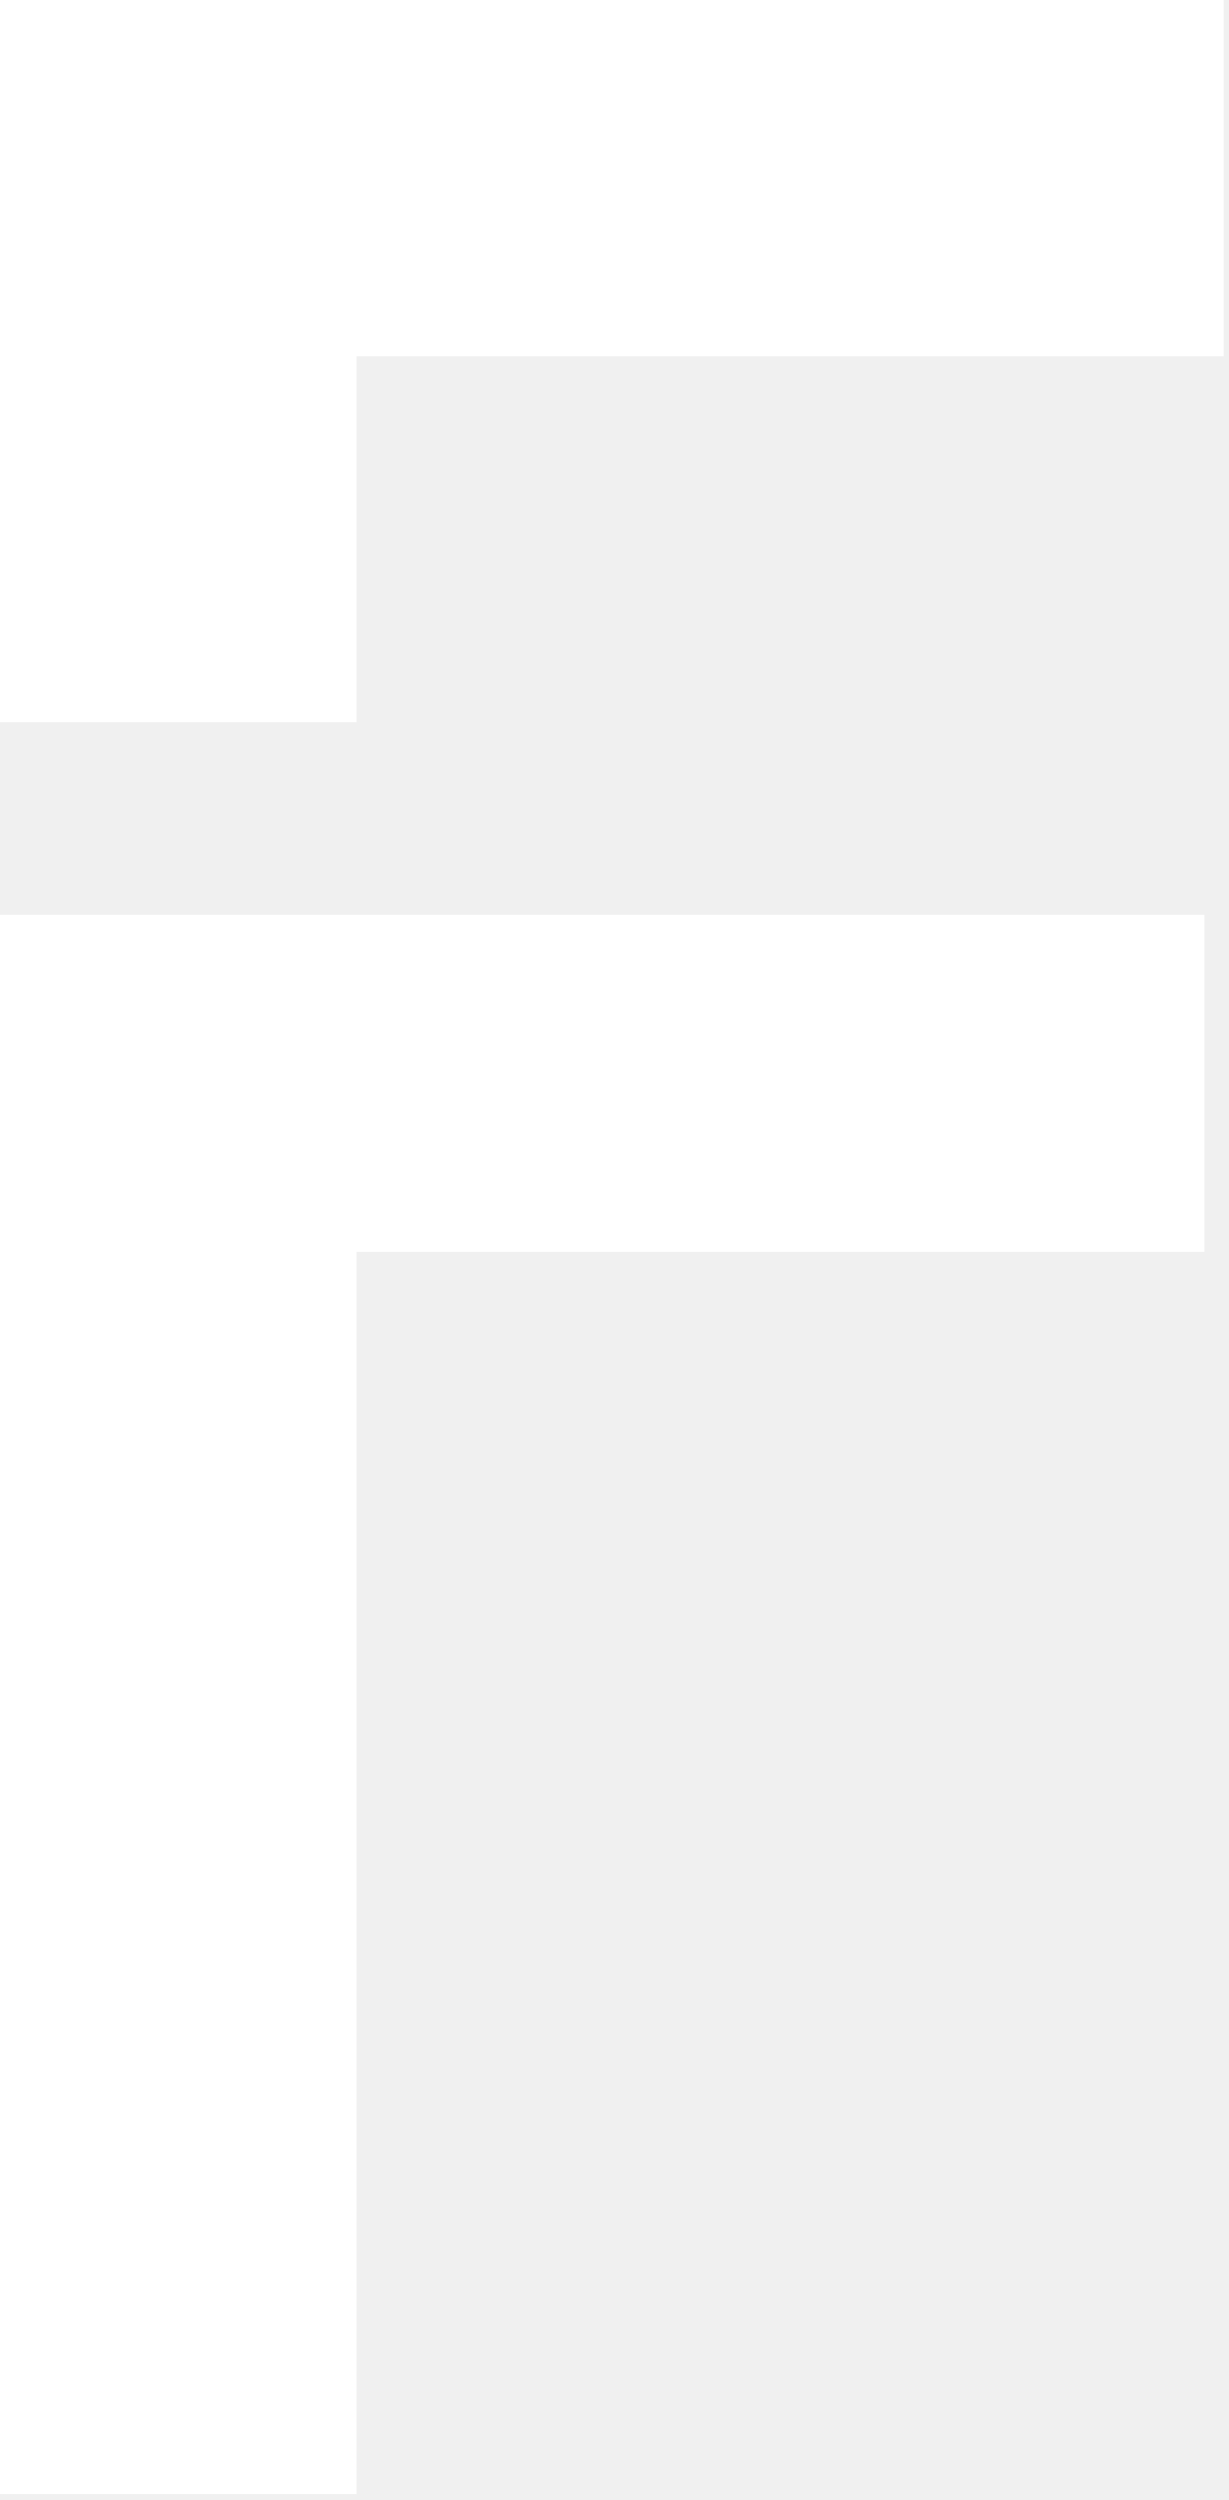
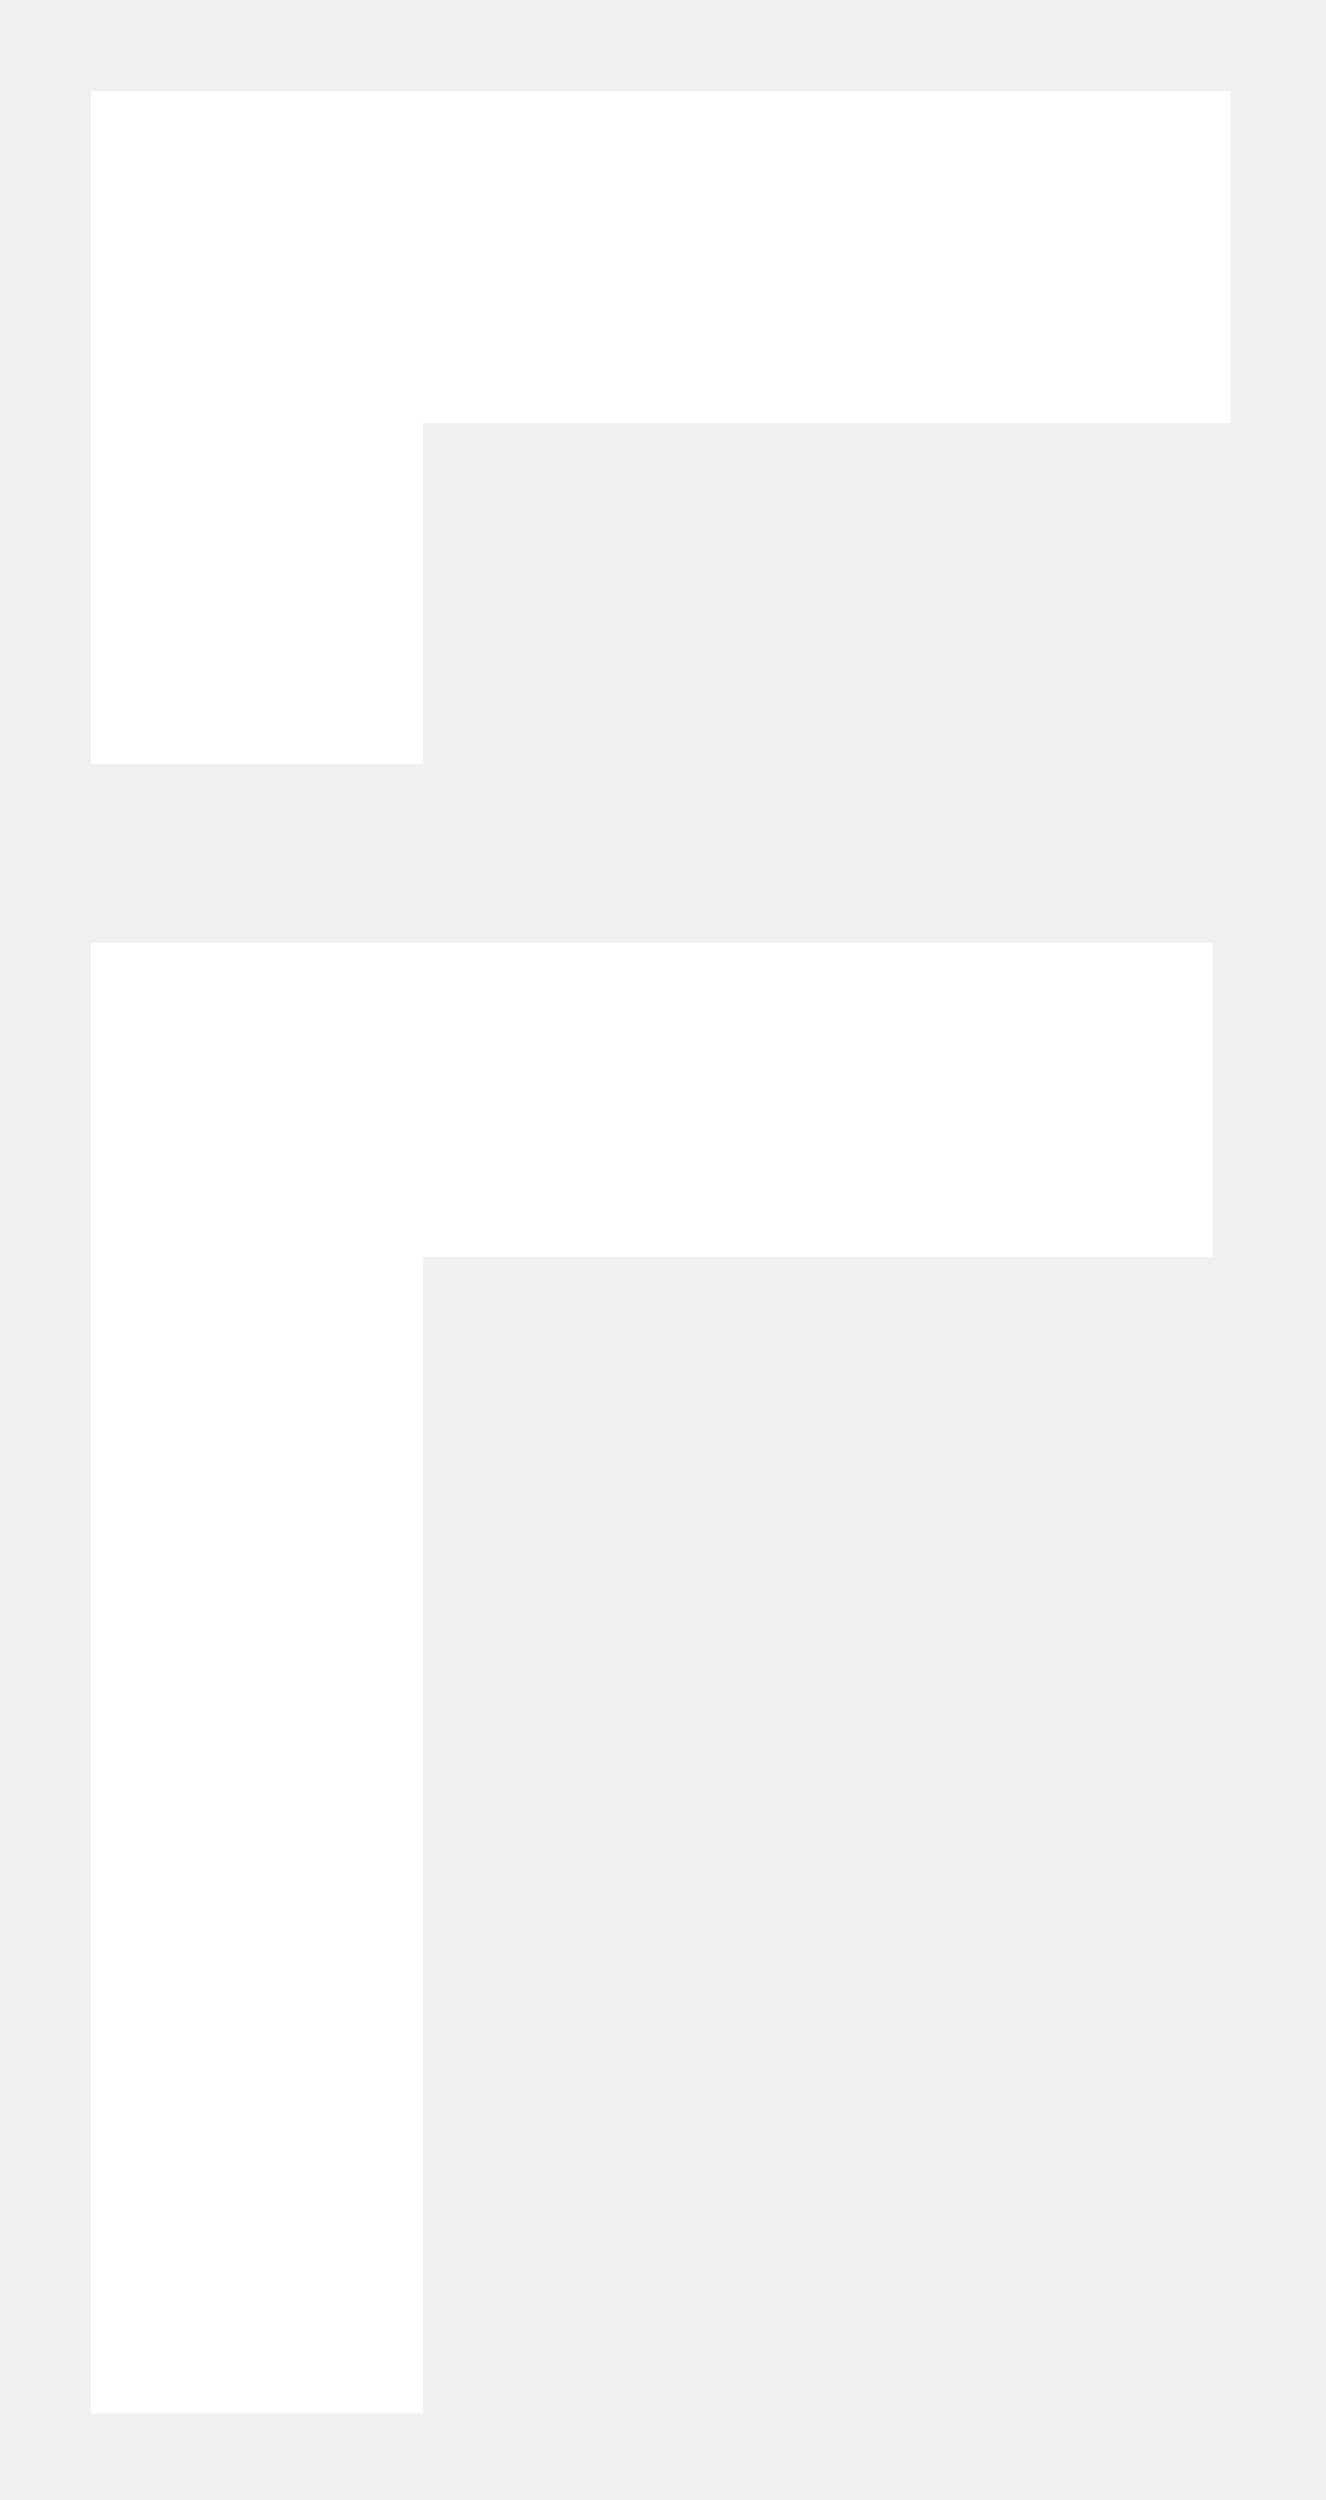
- <svg xmlns="http://www.w3.org/2000/svg" width="113" height="230" viewBox="0 0 113 230" fill="none">
-   <path d="M0 84.163V229.456H32.798V115.171H110.803V84.163H0Z" fill="white" />
-   <path d="M0 0V66.445H32.798V32.779H112.576V0H0Z" fill="white" />
+ <svg xmlns="http://www.w3.org/2000/svg" width="131" height="247" viewBox="0 0 131 247" fill="none">
+   <path d="M9 93.163V238.456H41.798V124.171H119.803V93.163H9Z" fill="white" />
+   <path d="M9 9V75.445H41.798V41.779H121.576V9H9Z" fill="white" />
</svg>
